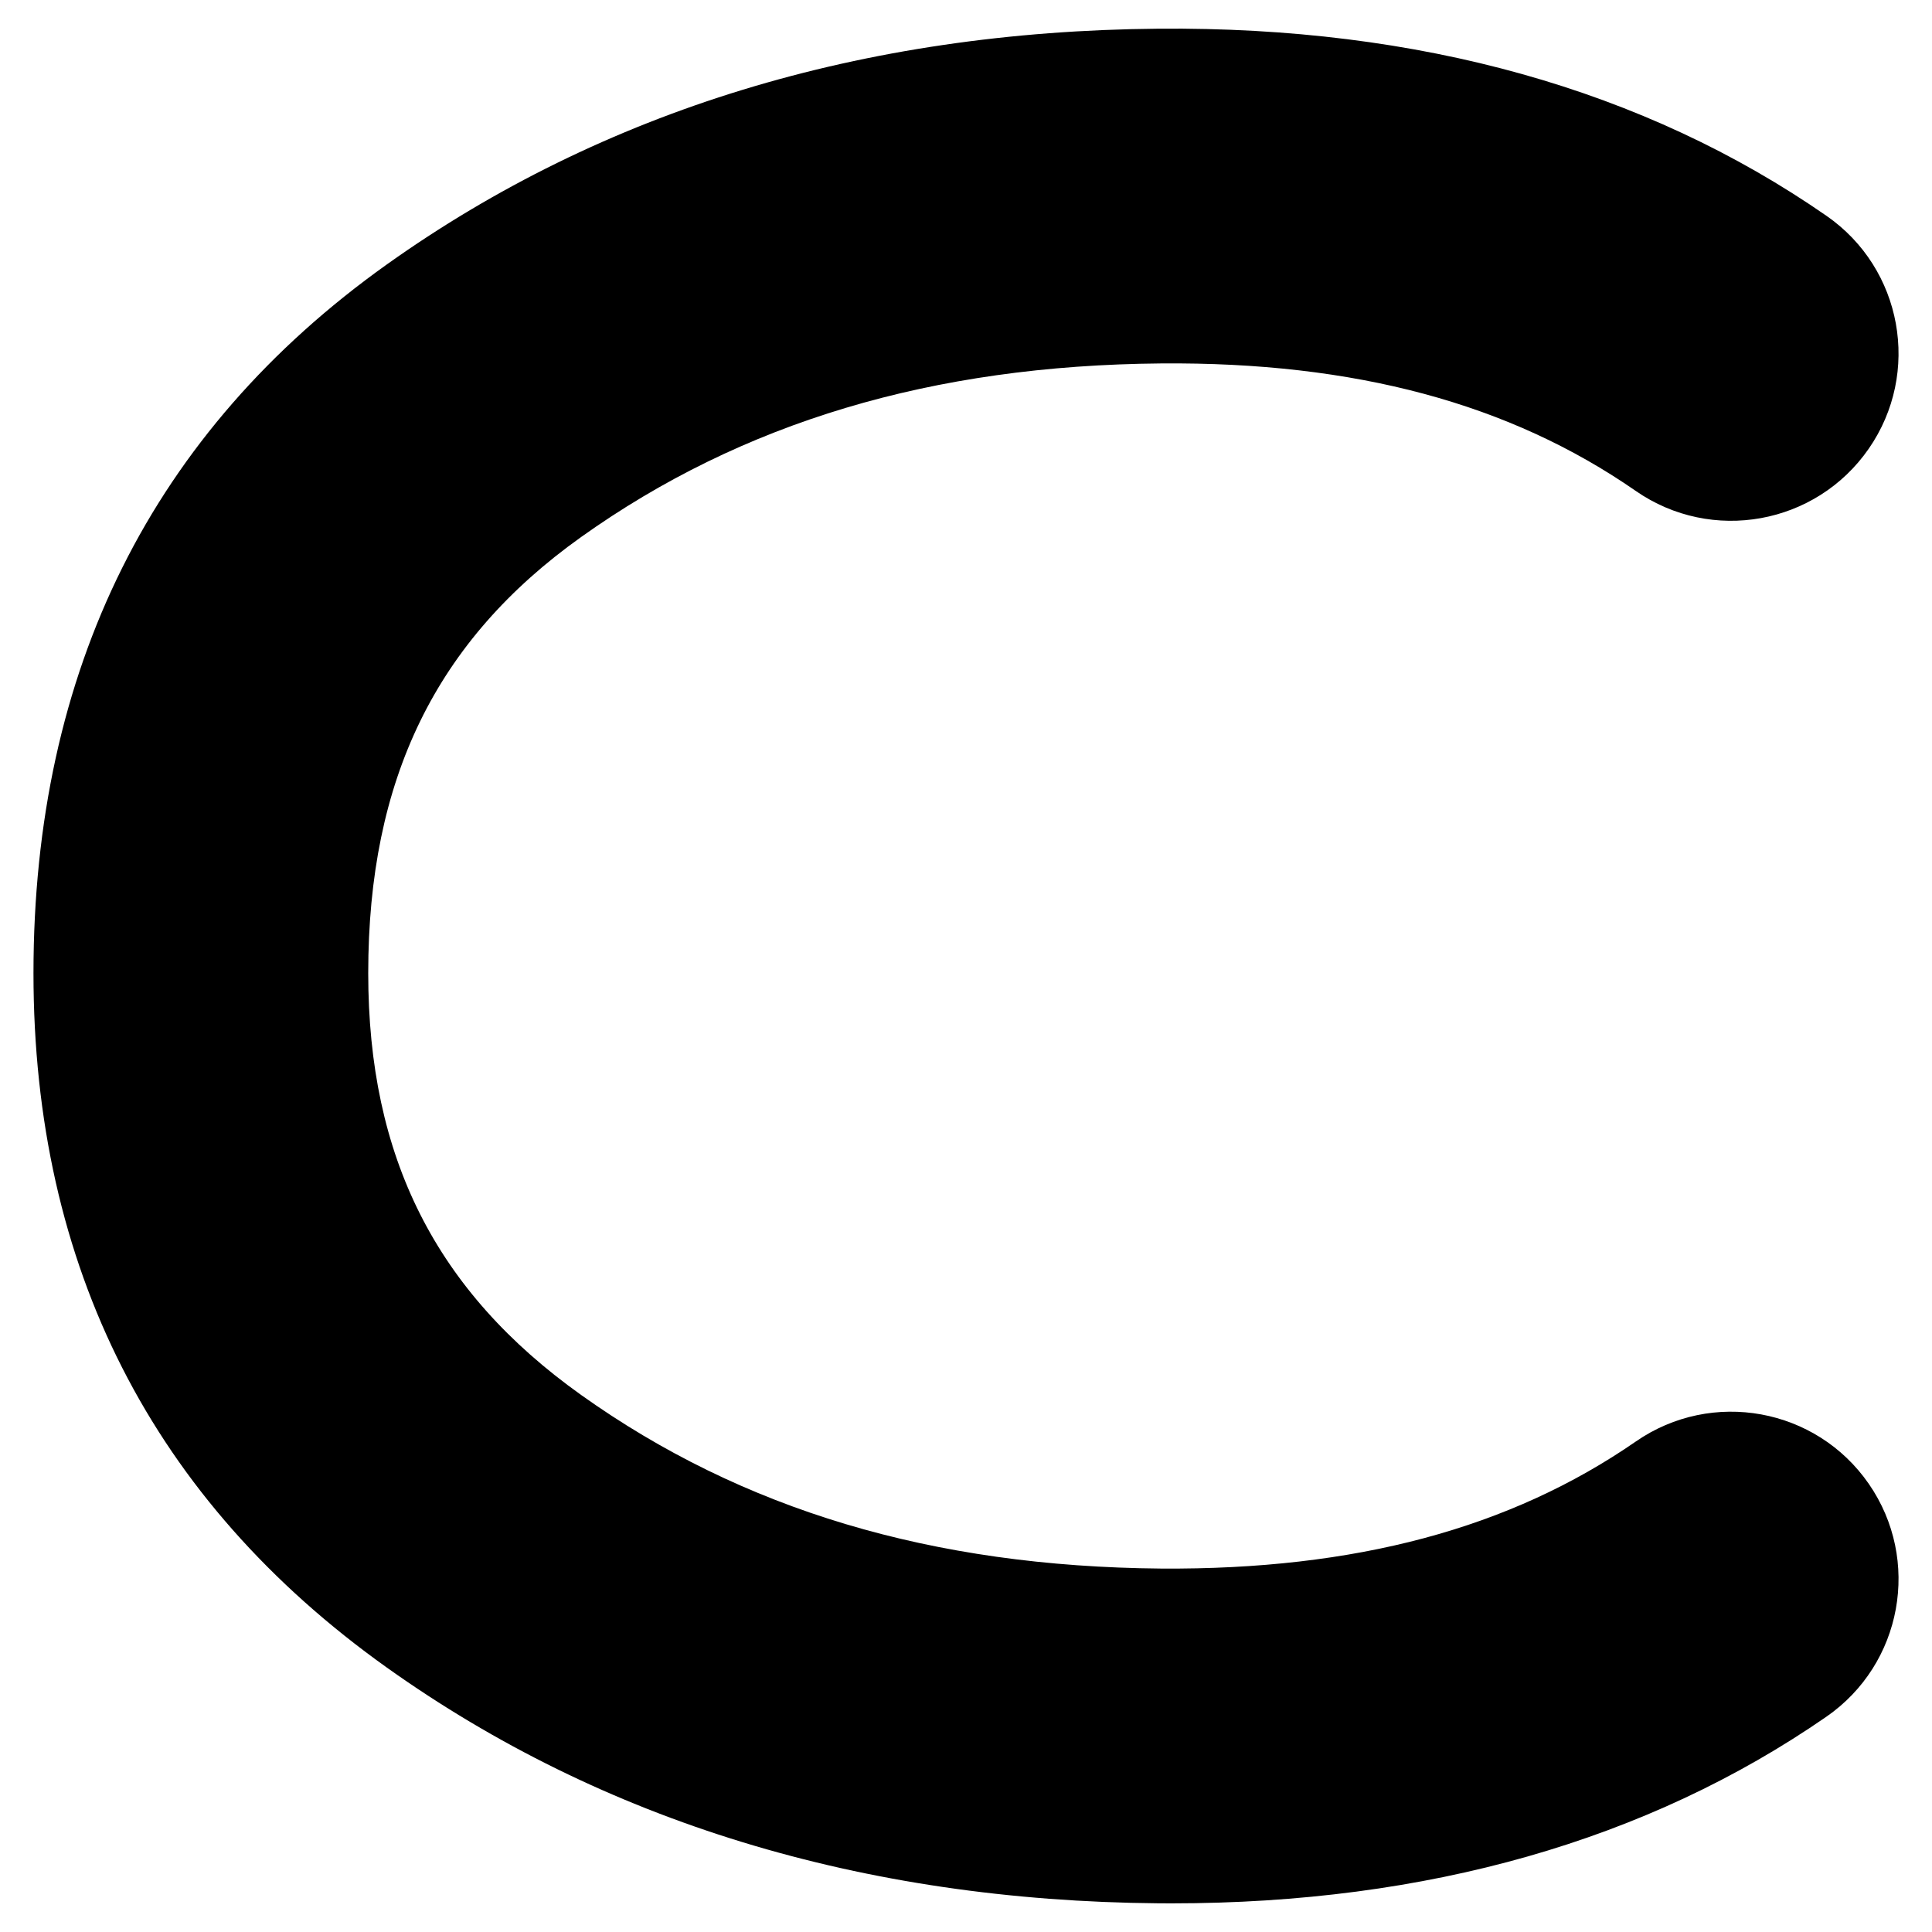
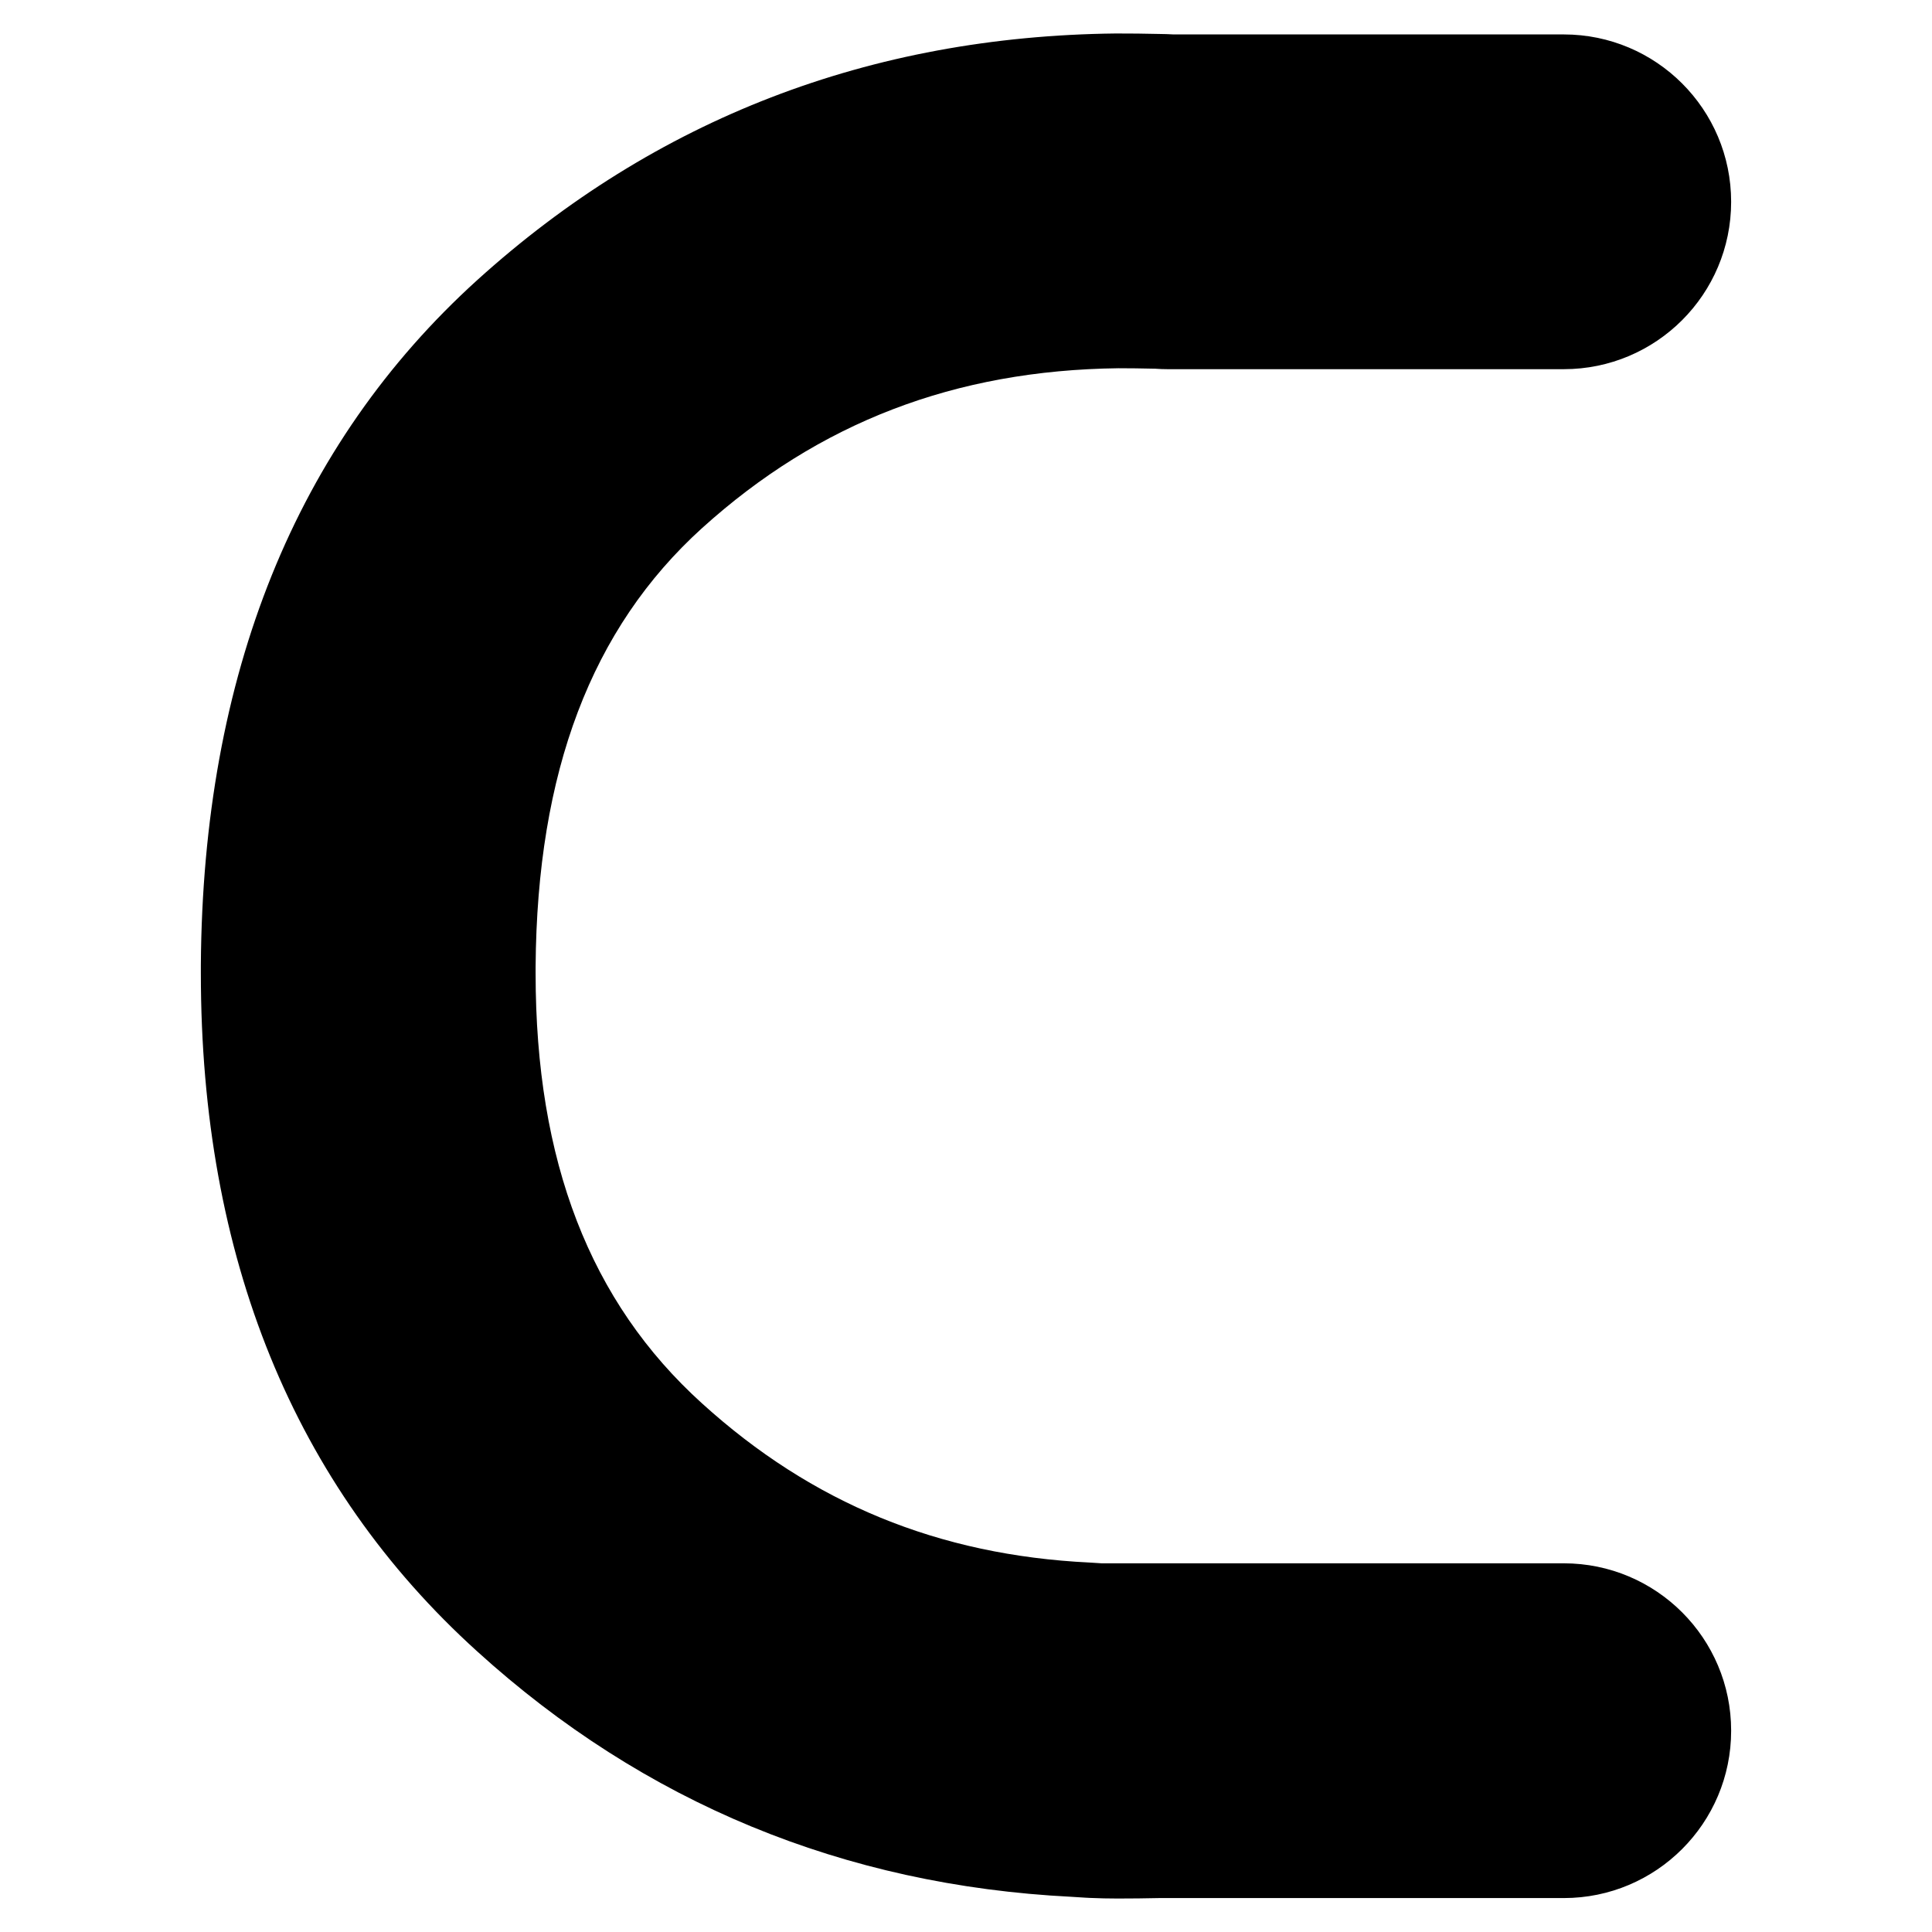
- <svg xmlns="http://www.w3.org/2000/svg" version="1.0" id="Layer_1" x="0px" y="0px" width="202px" height="202px" viewBox="0 0 202 202" enable-background="new 0 0 202 202" xml:space="preserve">
+ <svg xmlns="http://www.w3.org/2000/svg" version="1.1" id="Layer_1" x="0px" y="0px" width="202px" height="202px" viewBox="0 0 202 202" enable-background="new 0 0 202 202" xml:space="preserve">
  <g>
-     <path d="M122.493,199.005c-0.464,0-0.925-0.002-1.392-0.006c-30.93-0.262-58.066-8.555-80.654-24.646   C15.93,156.876,3.5,132.45,3.5,101.75c0-31.696,12.43-56.627,36.944-74.101C63.037,11.556,90.172,3.264,121.102,3   c27.281-0.238,50.818,6.354,69.872,19.57c7.941,5.508,9.914,16.412,4.406,24.354c-5.509,7.941-16.412,9.916-24.354,4.405   c-13.178-9.14-29.366-13.501-49.629-13.33c-23.943,0.204-43.78,6.142-60.643,18.154C45.573,66.975,38.5,81.464,38.5,101.75   c0,19.262,7.073,33.274,22.259,44.1c16.858,12.01,36.695,17.948,60.64,18.151c20.265,0.142,36.466-4.178,49.647-13.294   c7.95-5.497,18.851-3.51,24.347,4.438c5.498,7.948,3.511,18.85-4.438,24.347C172.23,192.442,149.2,199.005,122.493,199.005z" />
+     <path d="M116.85,198.5c-0.954,0-1.922-0.021-2.88-0.063c-0.168-0.007-0.336-0.016-0.503-0.026c-0.505-0.03-0.984-0.061-1.44-0.091   c-23.793-1.196-44.698-9.83-62.139-25.663C30.726,155.317,21,131.454,21,101.75V101c0-0.039,0-0.077,0-0.115   c0.2-30.318,9.923-54.409,28.899-71.603c18.601-16.83,41.059-25.5,66.759-25.781c1.561-0.003,3.068,0.015,4.547,0.05   c0.505,0.004,1.008,0.021,1.504,0.049h40.79c9.665,0,17.5,7.835,17.5,17.5s-7.835,17.5-17.5,17.5h-41.4   c-0.444,0-0.889-0.017-1.332-0.051c-0.084-0.001-0.168-0.002-0.252-0.004c-1.161-0.029-2.351-0.043-3.567-0.044   c-17.095,0.206-31.345,5.678-43.557,16.727C61.836,65.697,56.144,80.692,56,101.062v0.688c0,19.672,5.689,34.384,17.393,44.975   c11.498,10.438,24.743,15.877,40.511,16.646c0.113,0.006,0.228,0.013,0.341,0.021c0.297,0.02,0.606,0.04,0.929,0.06H163.5   c9.665,0,17.5,7.835,17.5,17.5s-7.835,17.5-17.5,17.5h-42.338C119.758,198.483,118.32,198.5,116.85,198.5z" />
  </g>
</svg>
